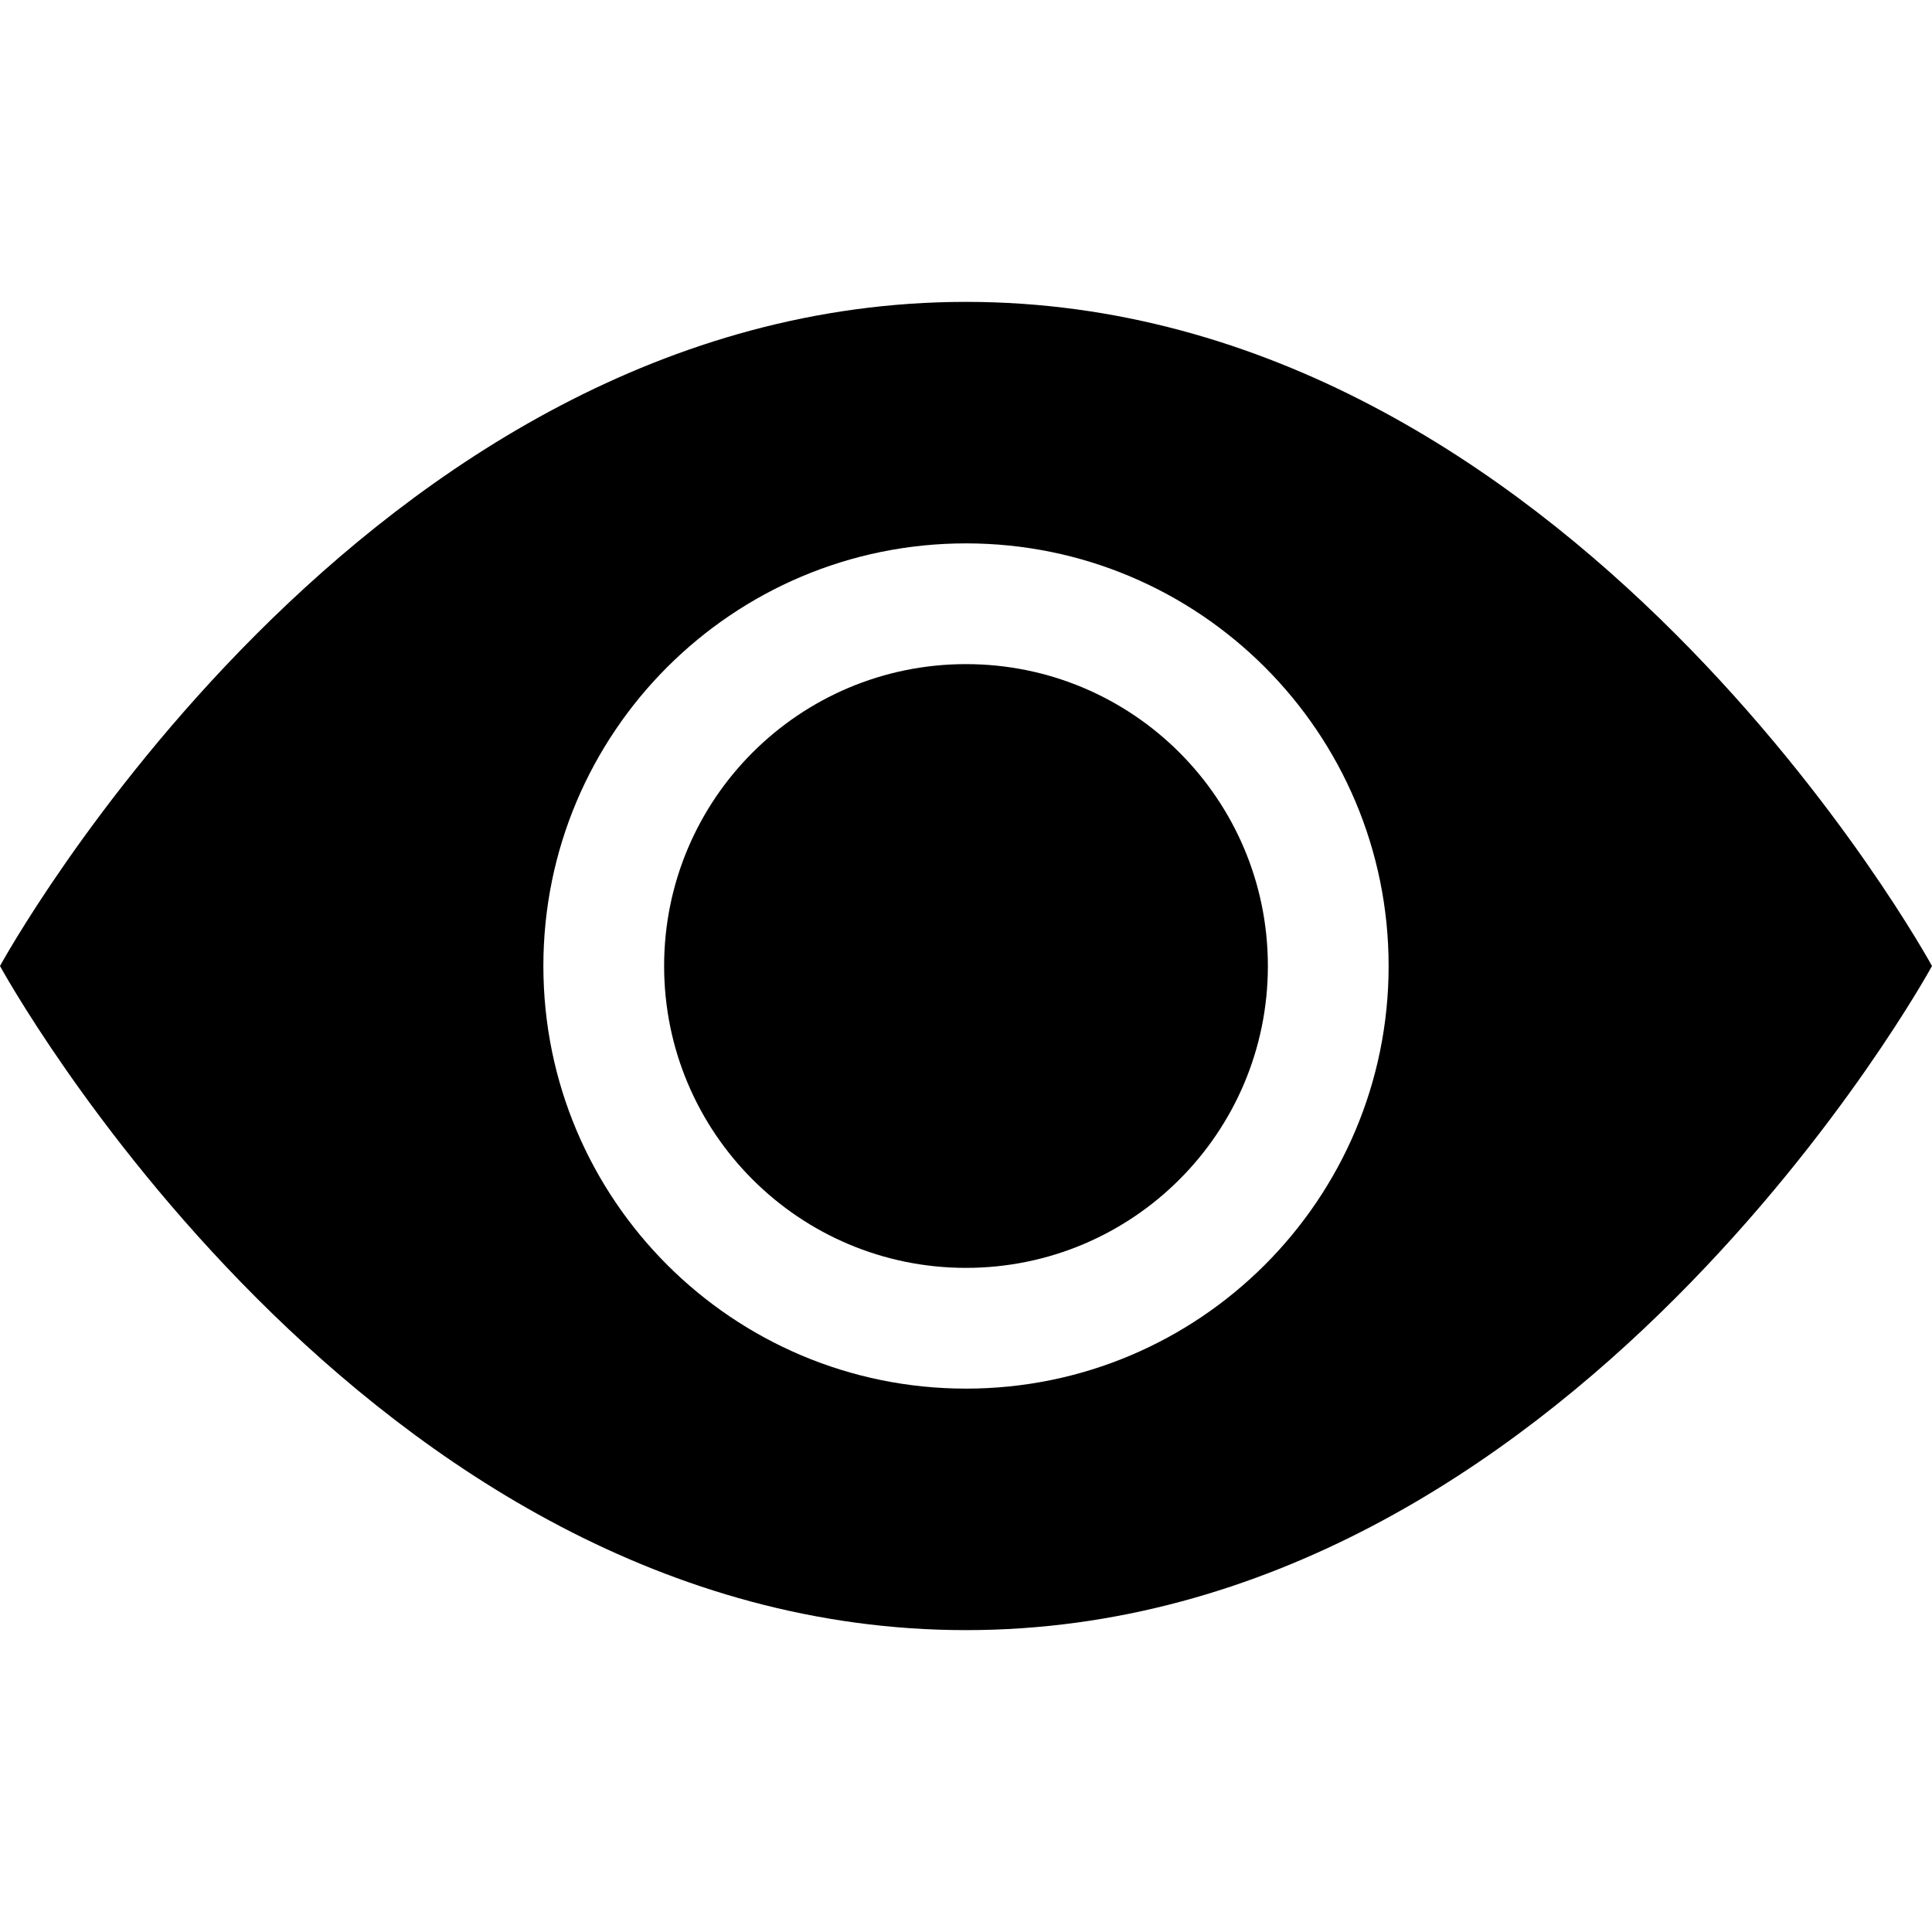
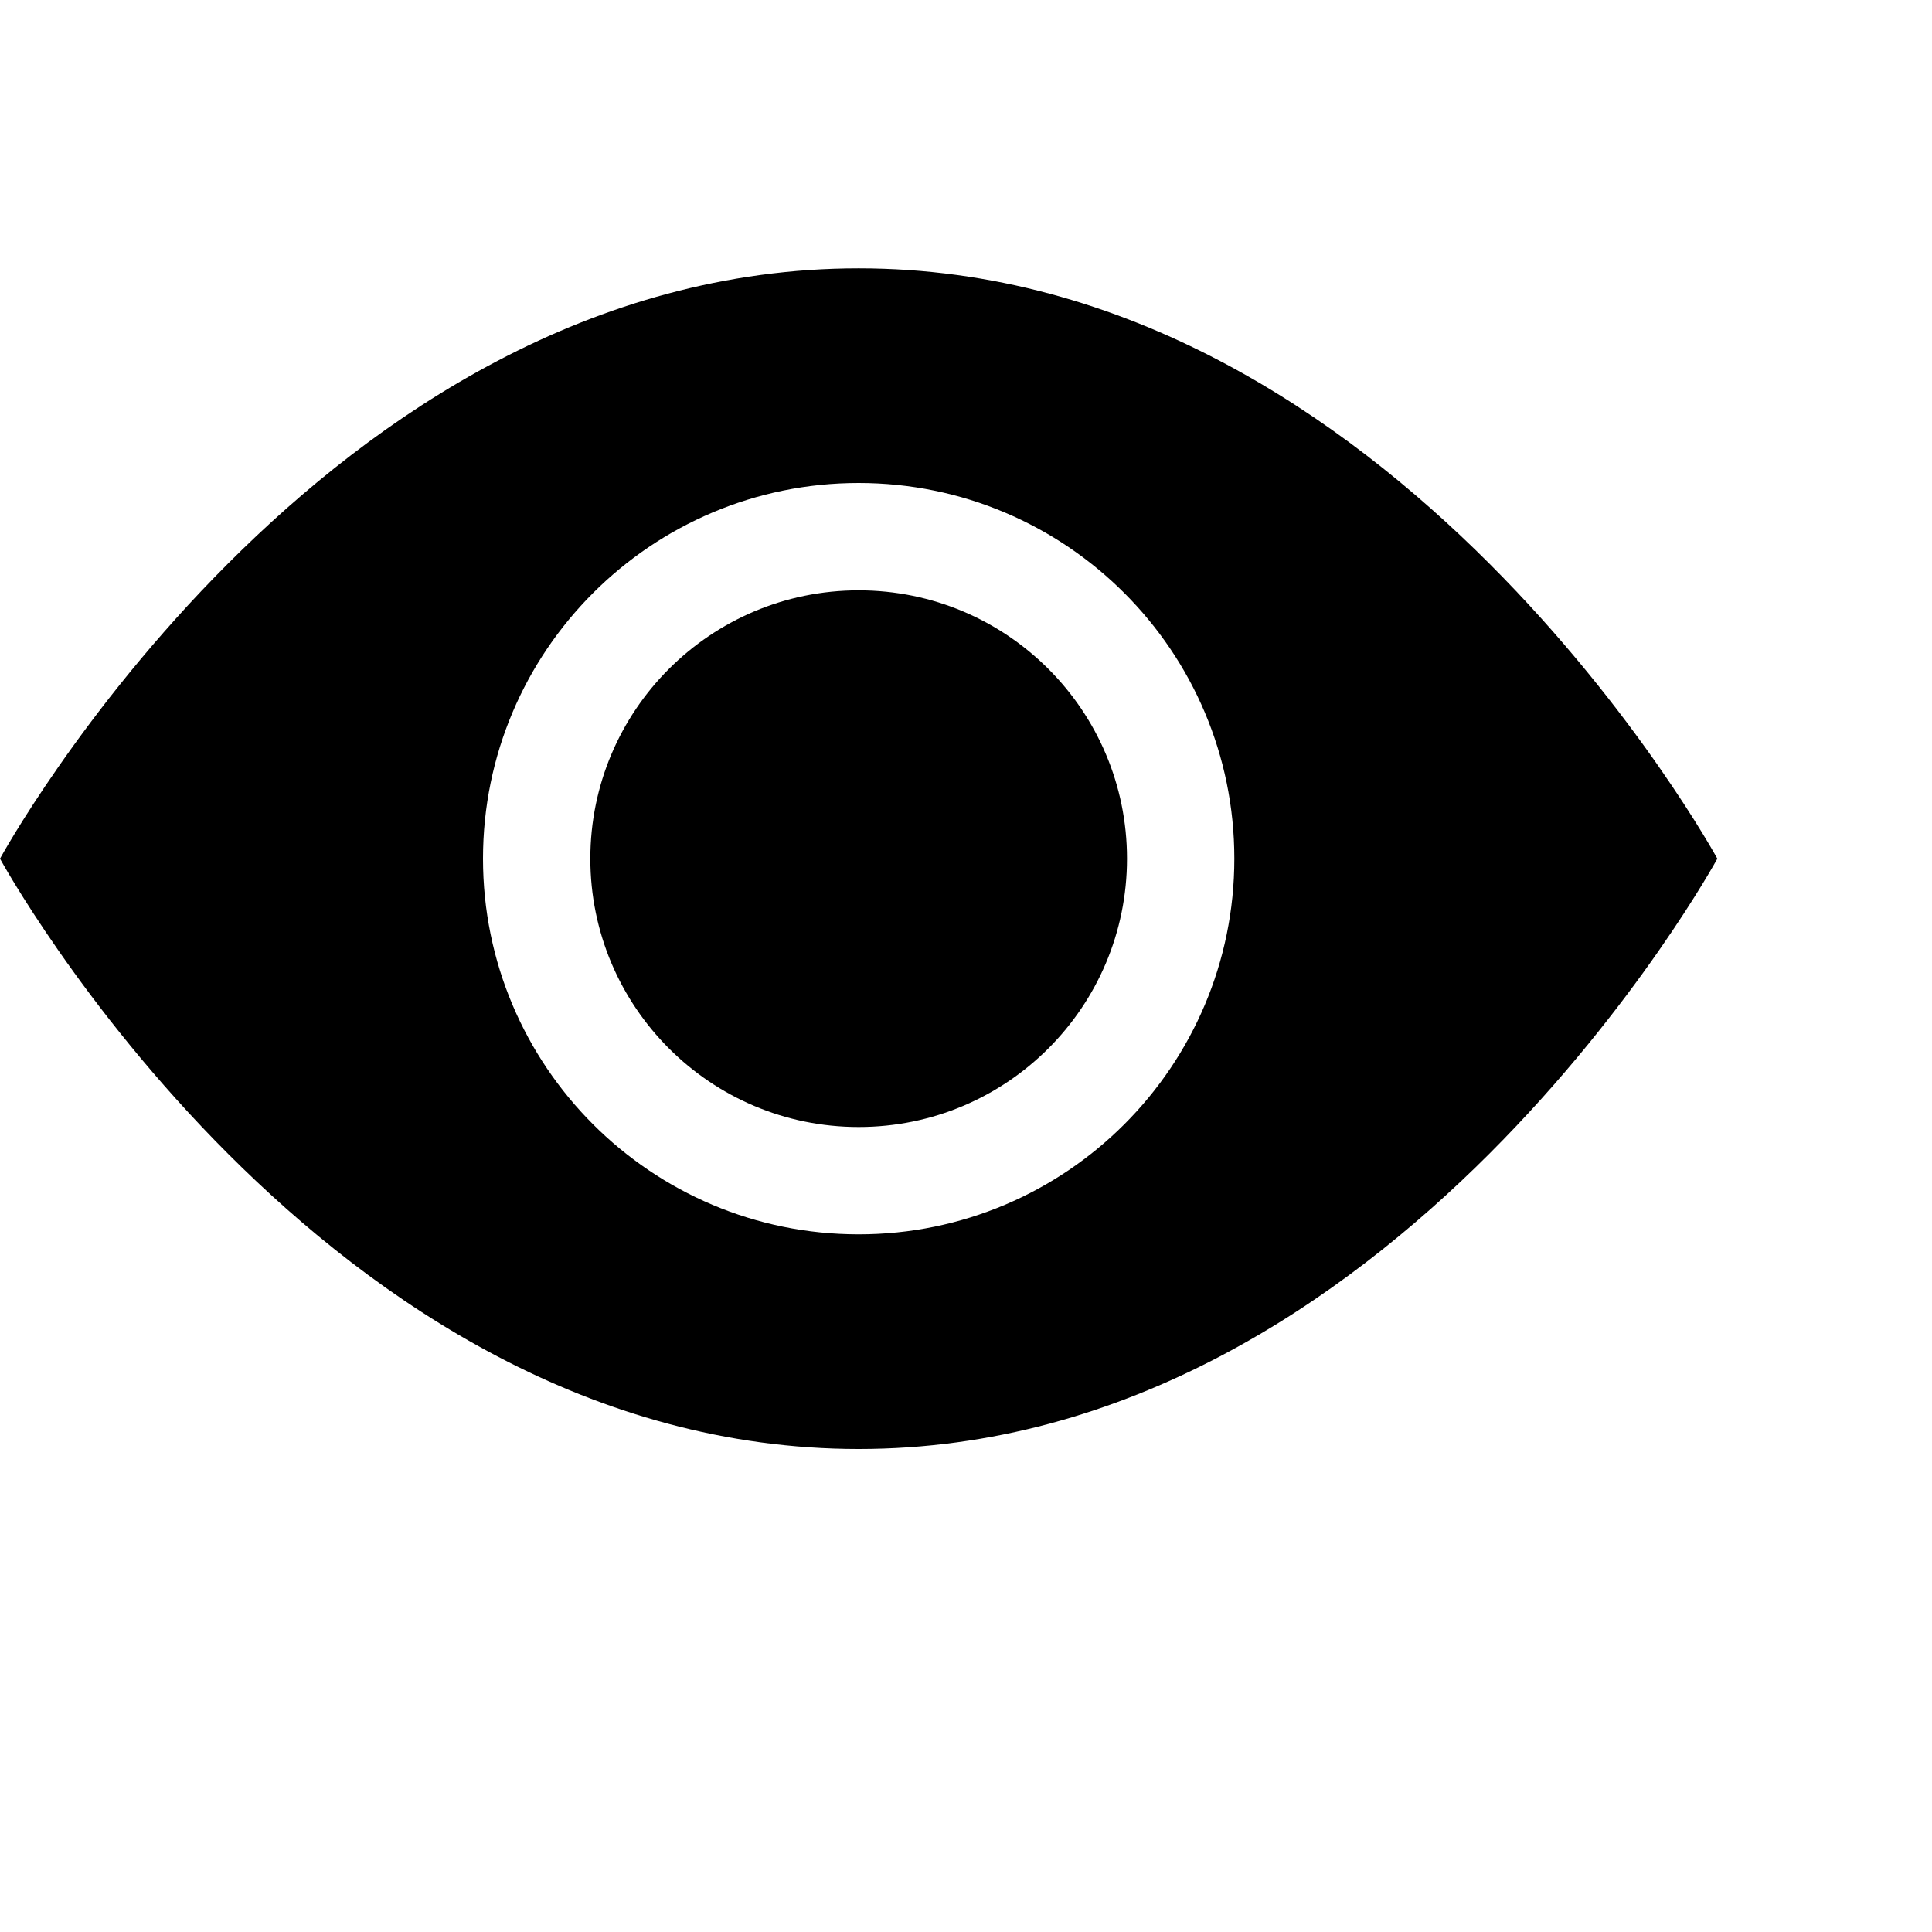
- <svg xmlns="http://www.w3.org/2000/svg" width="1em" height="1em" viewBox="0 0 16 16" class="bi bi-eye-fill" fill="#000">
+ <svg xmlns="http://www.w3.org/2000/svg" width="18" height="18" viewBox="0 0 18 18" class="bi bi-eye-fill" fill="#000">
  <path d="M10.5 8a2.5 2.5 0 1 1-5 0 2.5 2.5 0 0 1 5 0z" />
  <path fill-rule="evenodd" d="M0 8s3-5.5 8-5.5S16 8 16 8s-3 5.5-8 5.5S0 8 0 8zm8 3.5a3.5 3.5 0 1 0 0-7 3.5 3.5 0 0 0 0 7z" />
</svg>
